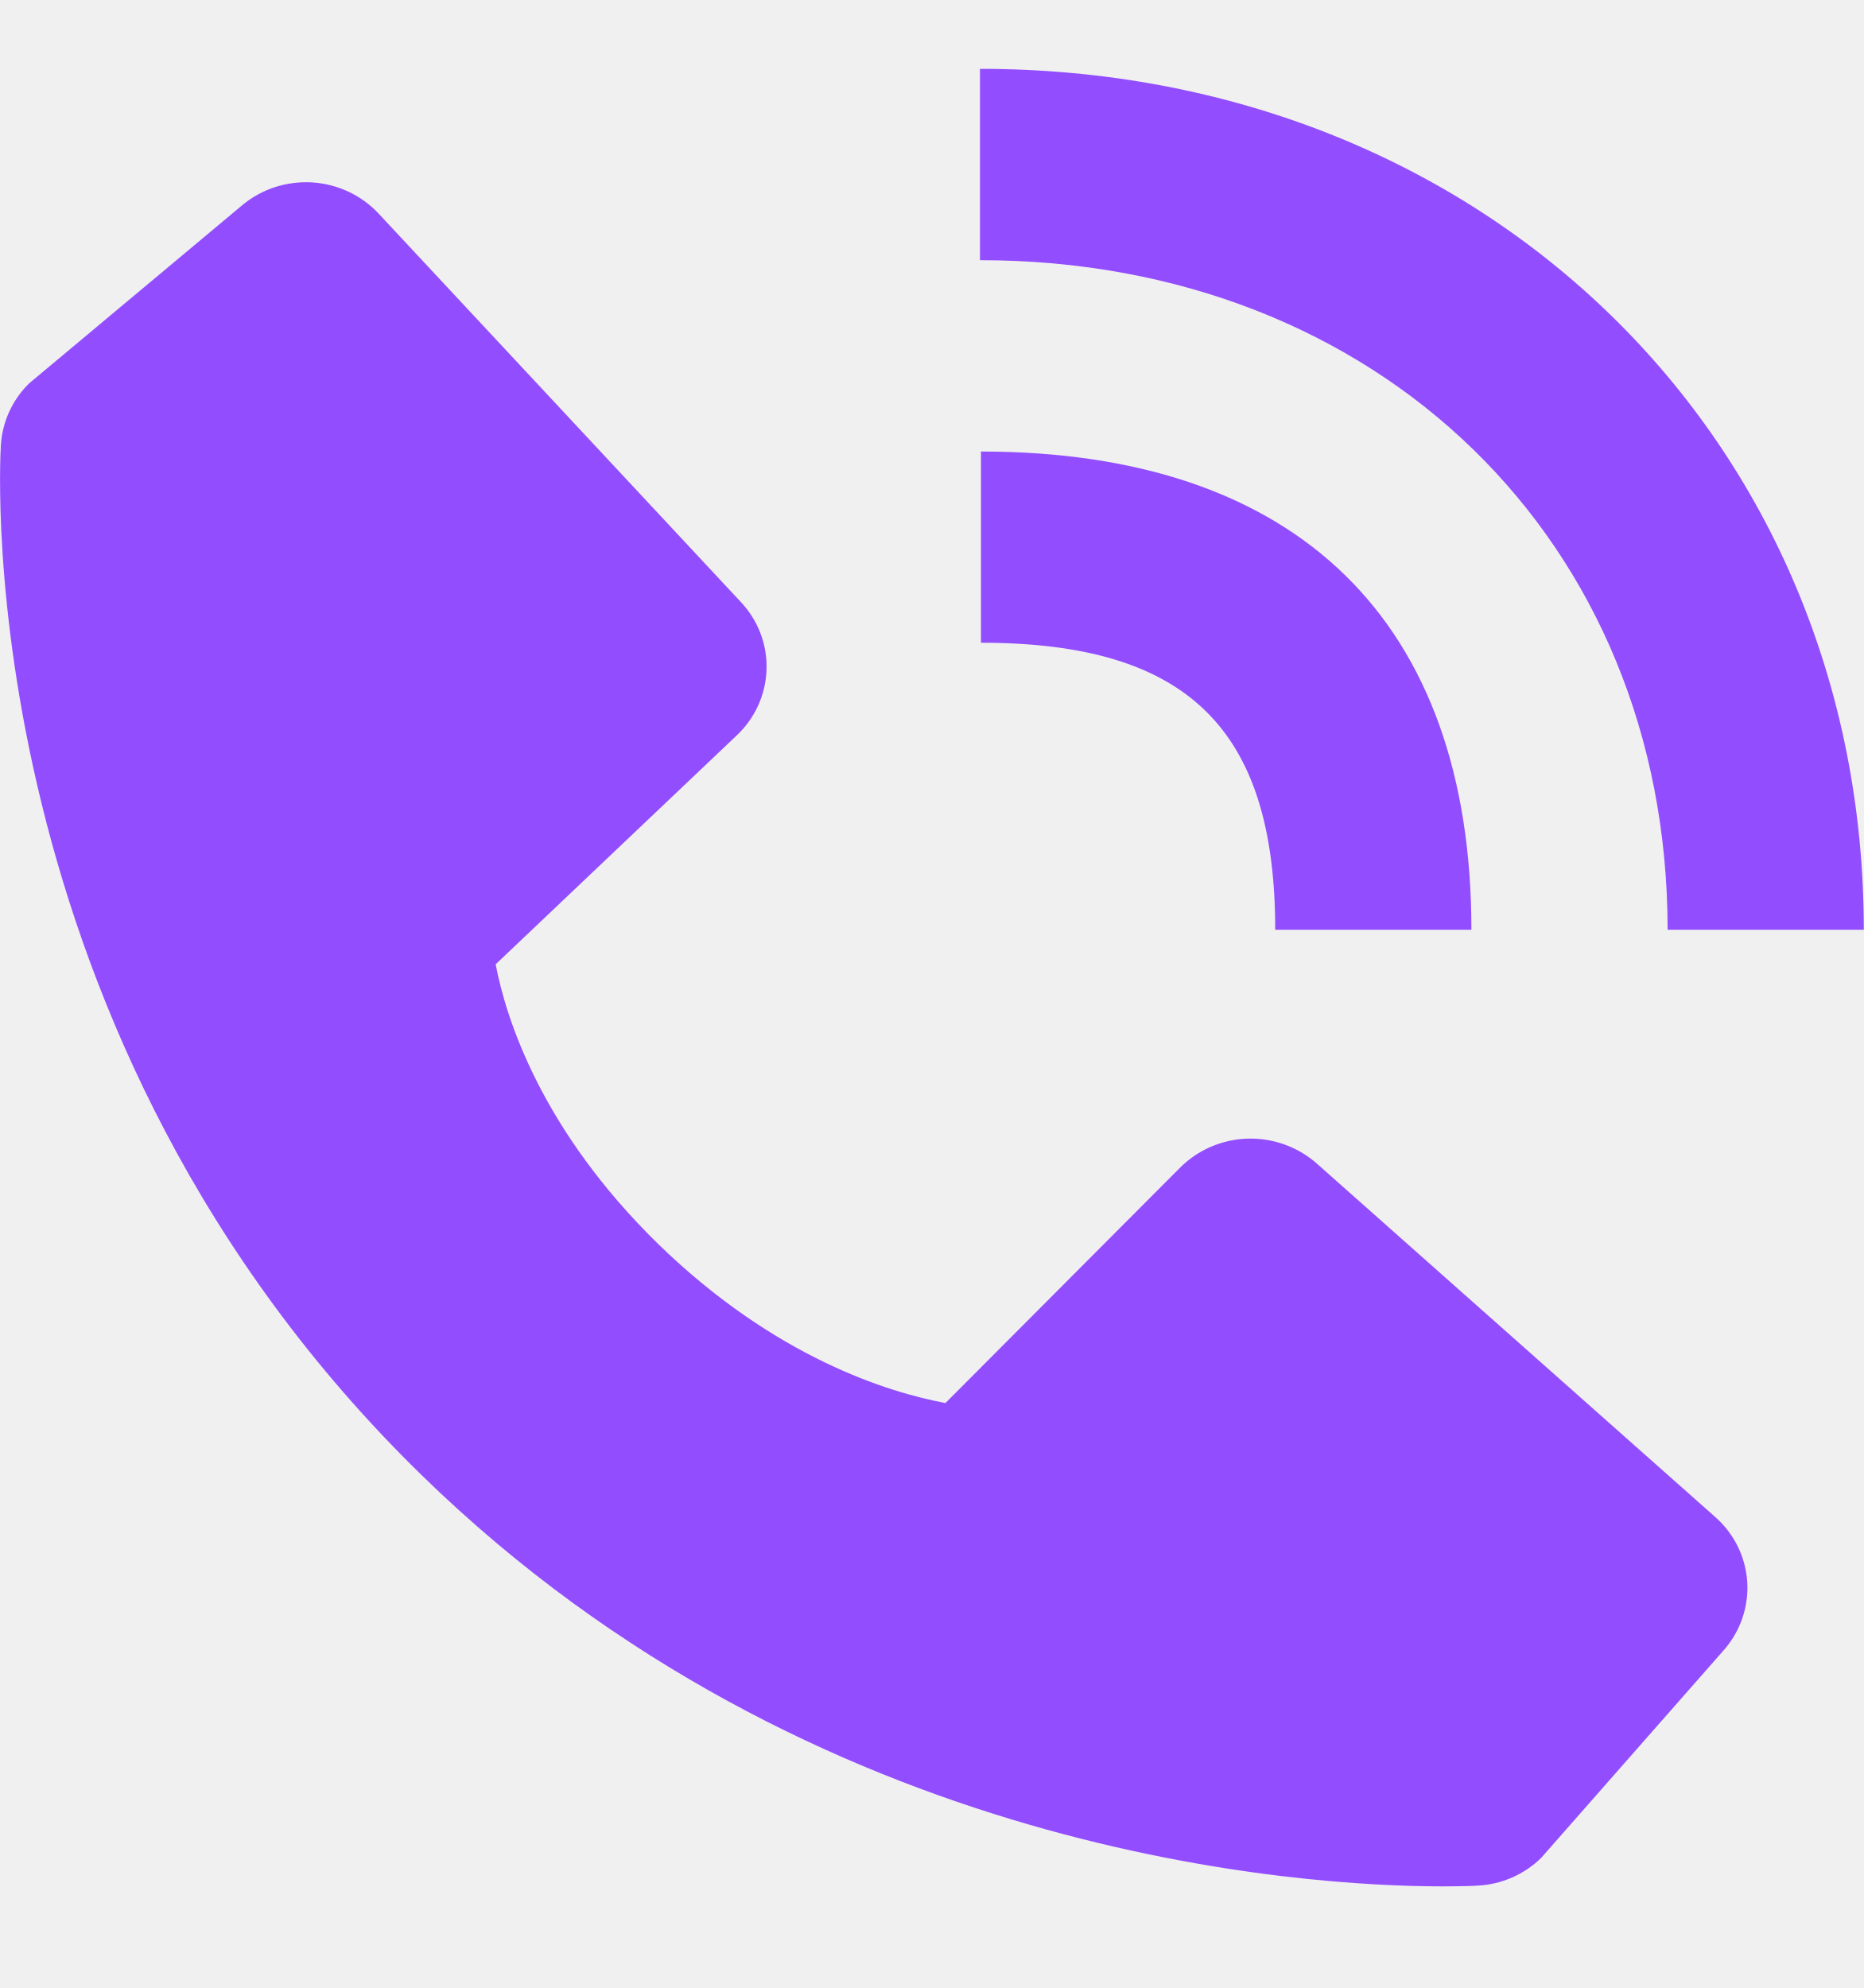
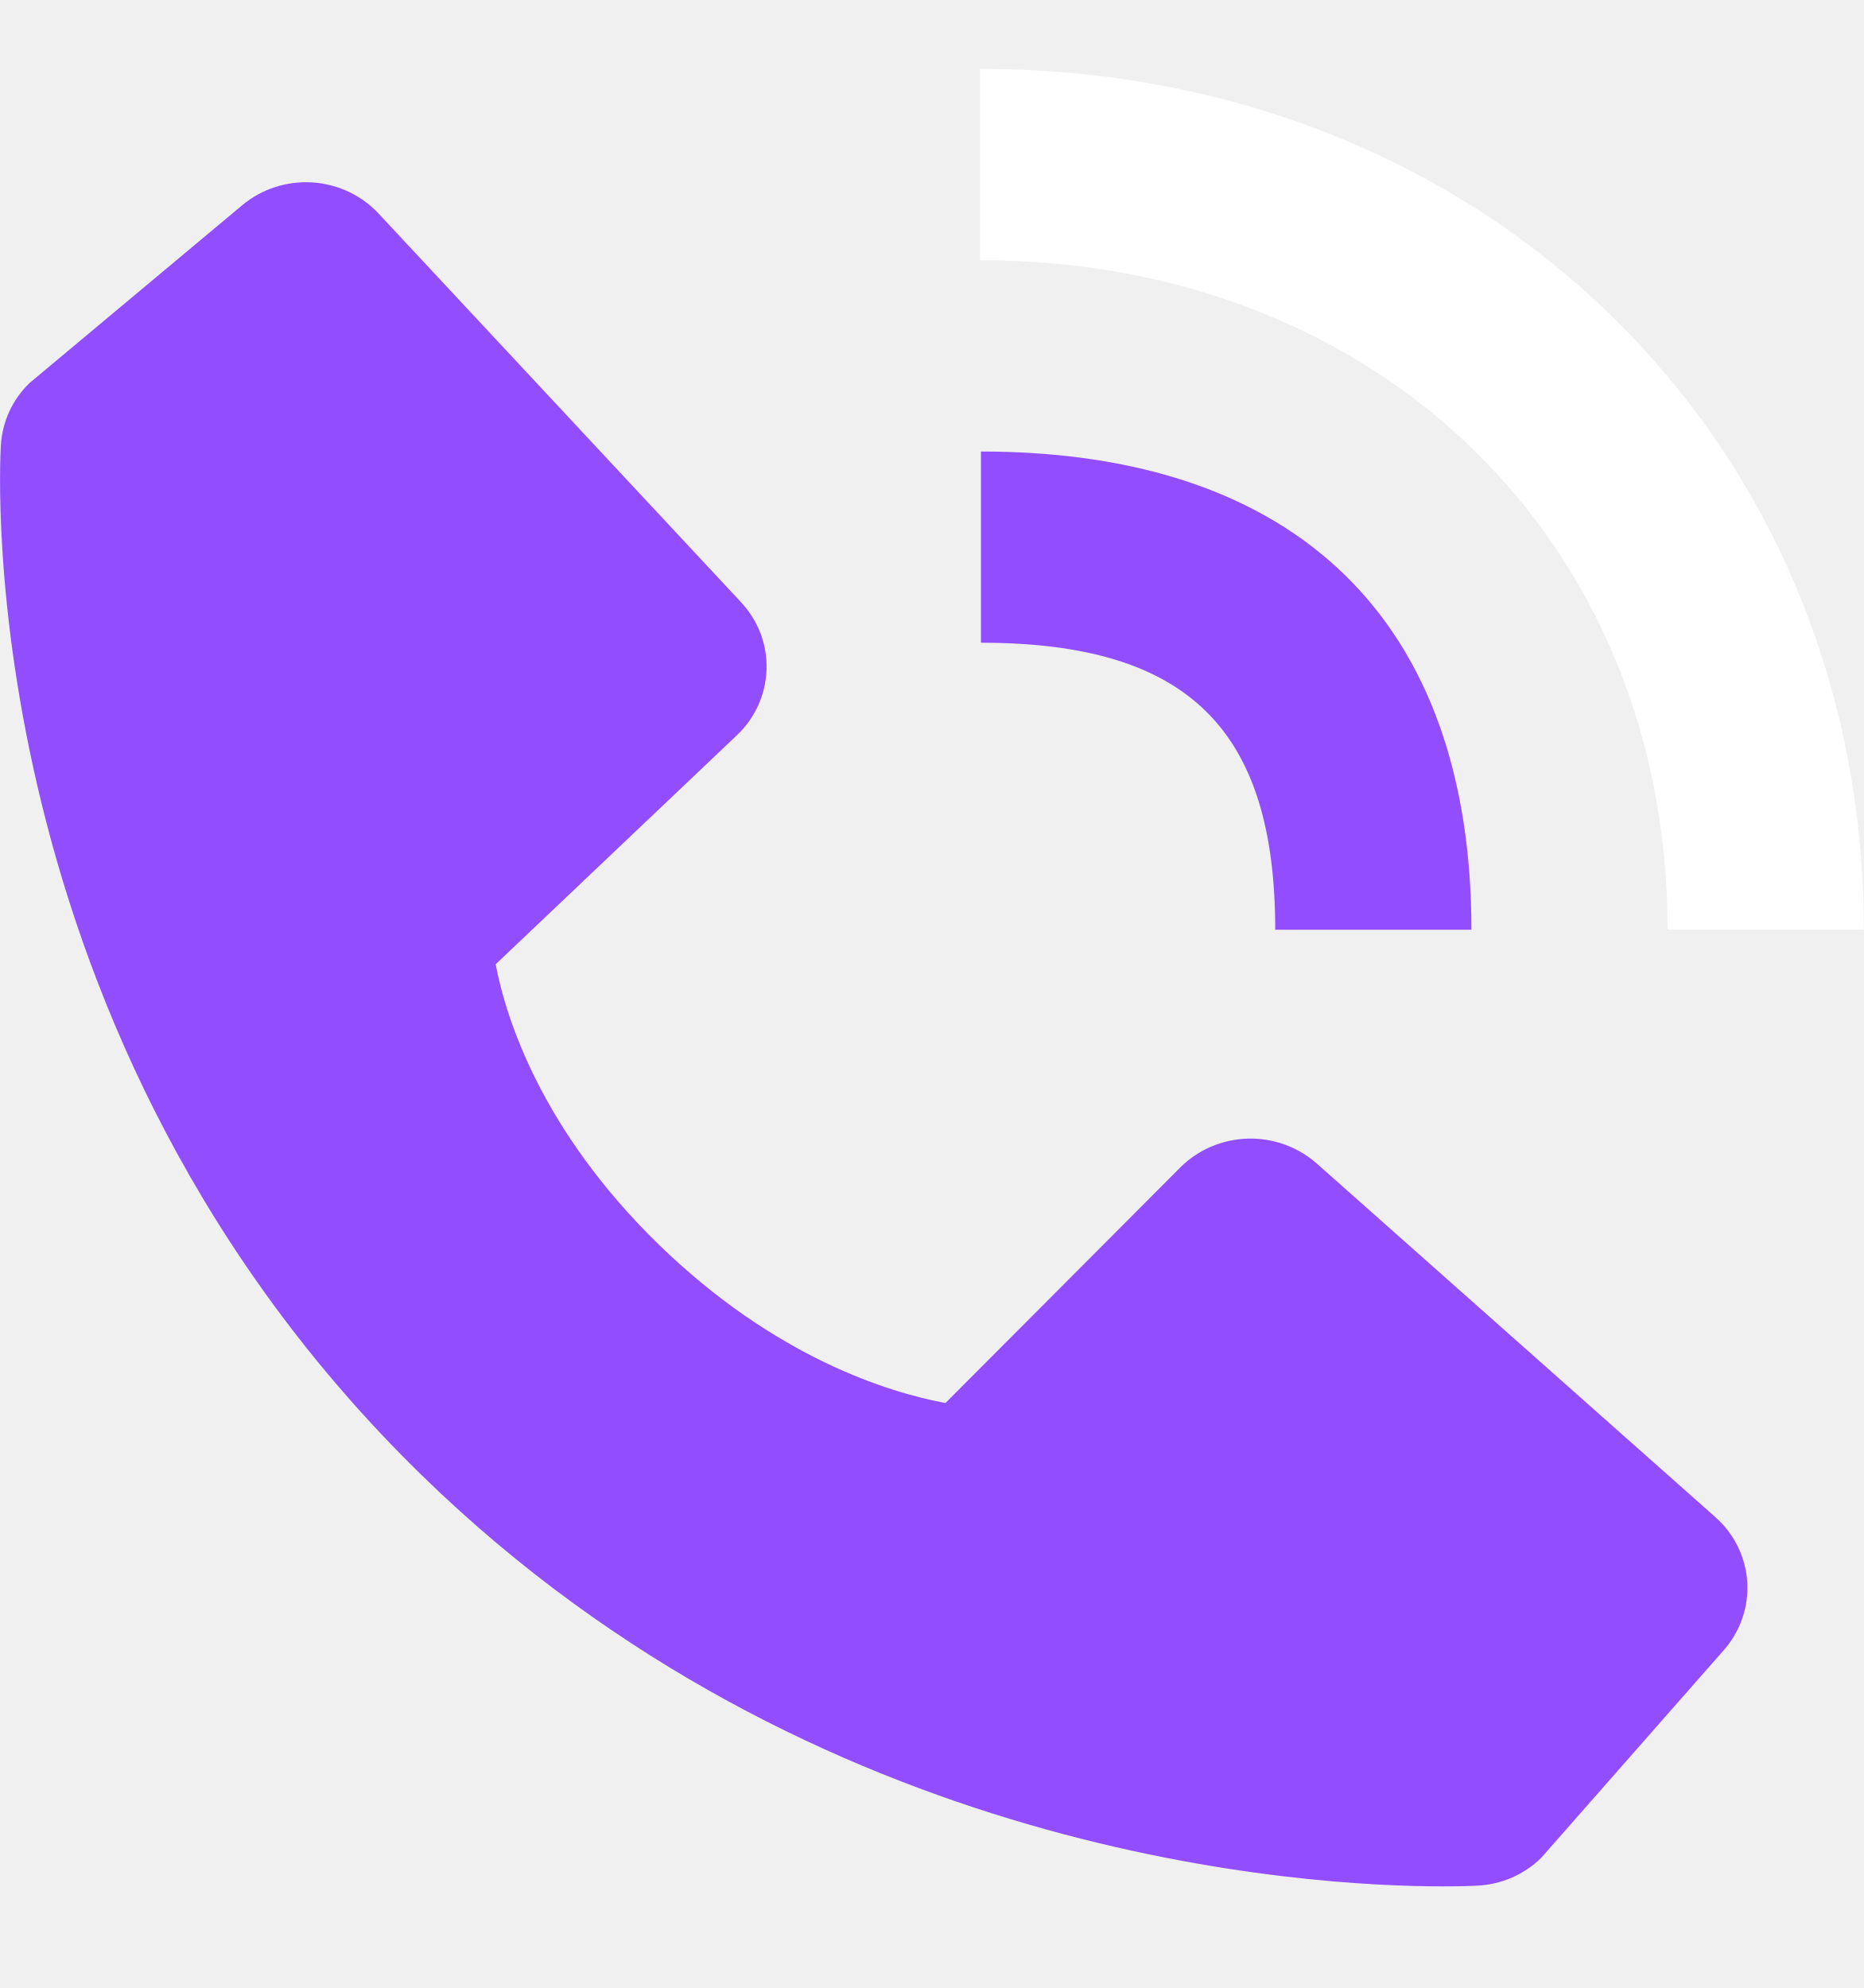
- <svg xmlns="http://www.w3.org/2000/svg" width="15" height="16" viewBox="0 0 15 16" fill="none">
-   <path d="M13.421 7.483H15C15 3.533 11.943 0.554 7.887 0.554V2.094C11.094 2.094 13.421 4.36 13.421 7.483Z" fill="#924DFF" />
+ <svg xmlns="http://www.w3.org/2000/svg" width="15" height="16" viewBox="0 0 15 16" fill="#ffffff">
+   <path d="M13.421 7.483H15C15 3.533 11.943 0.554 7.887 0.554V2.094C11.094 2.094 13.421 4.36 13.421 7.483Z" fill="#ffffff" />
  <path d="M7.895 5.173C9.555 5.173 10.263 5.864 10.263 7.483H11.842C11.842 5 10.441 3.634 7.895 3.634V5.173ZM10.597 9.364C10.445 9.23 10.245 9.158 10.041 9.164C9.836 9.17 9.641 9.254 9.498 9.397L7.609 11.292C7.154 11.207 6.24 10.929 5.299 10.014C4.358 9.095 4.073 8.201 3.989 7.761L5.93 5.918C6.077 5.779 6.163 5.589 6.169 5.389C6.176 5.189 6.102 4.995 5.964 4.847L3.047 1.719C2.909 1.571 2.717 1.481 2.512 1.468C2.307 1.456 2.105 1.521 1.949 1.652L0.235 3.085C0.099 3.218 0.018 3.396 0.007 3.584C-0.005 3.777 -0.231 8.336 3.394 11.873C6.557 14.957 10.518 15.182 11.609 15.182C11.769 15.182 11.867 15.178 11.893 15.176C12.086 15.166 12.268 15.086 12.404 14.952L13.873 13.281C14.007 13.129 14.074 12.932 14.062 12.732C14.049 12.532 13.957 12.344 13.805 12.21L10.597 9.364Z" fill="#924DFF" />
</svg>
